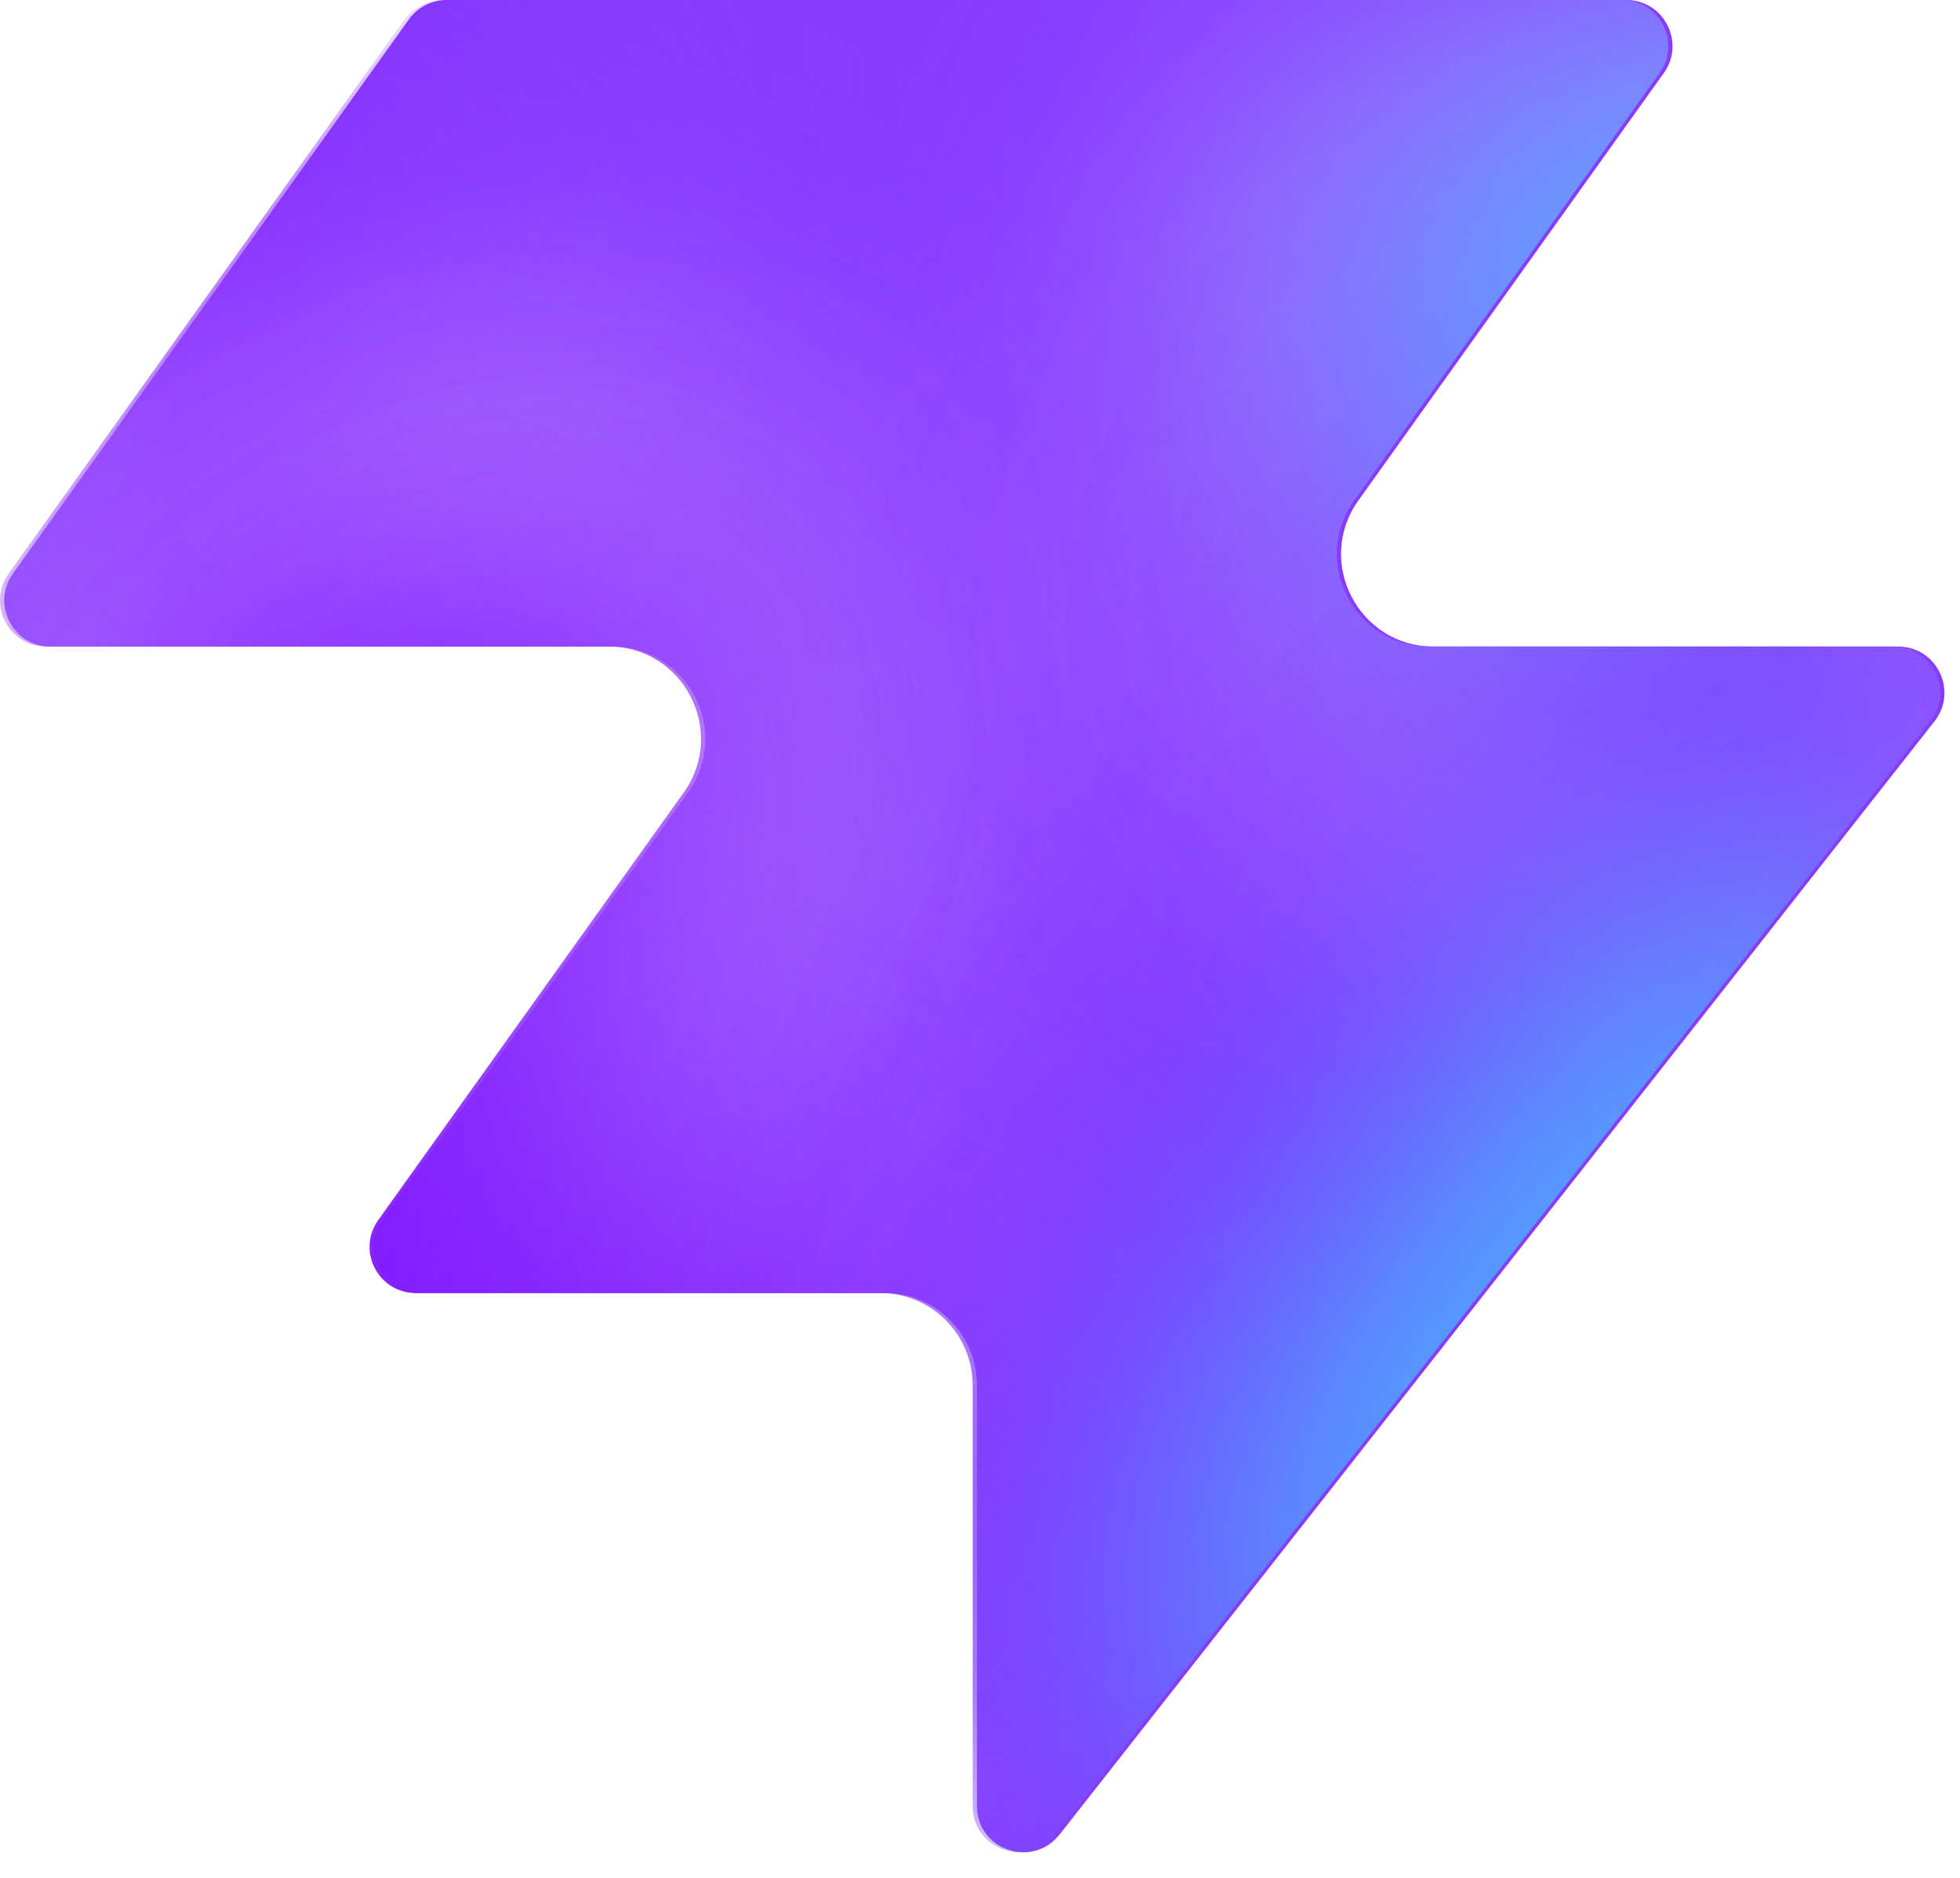
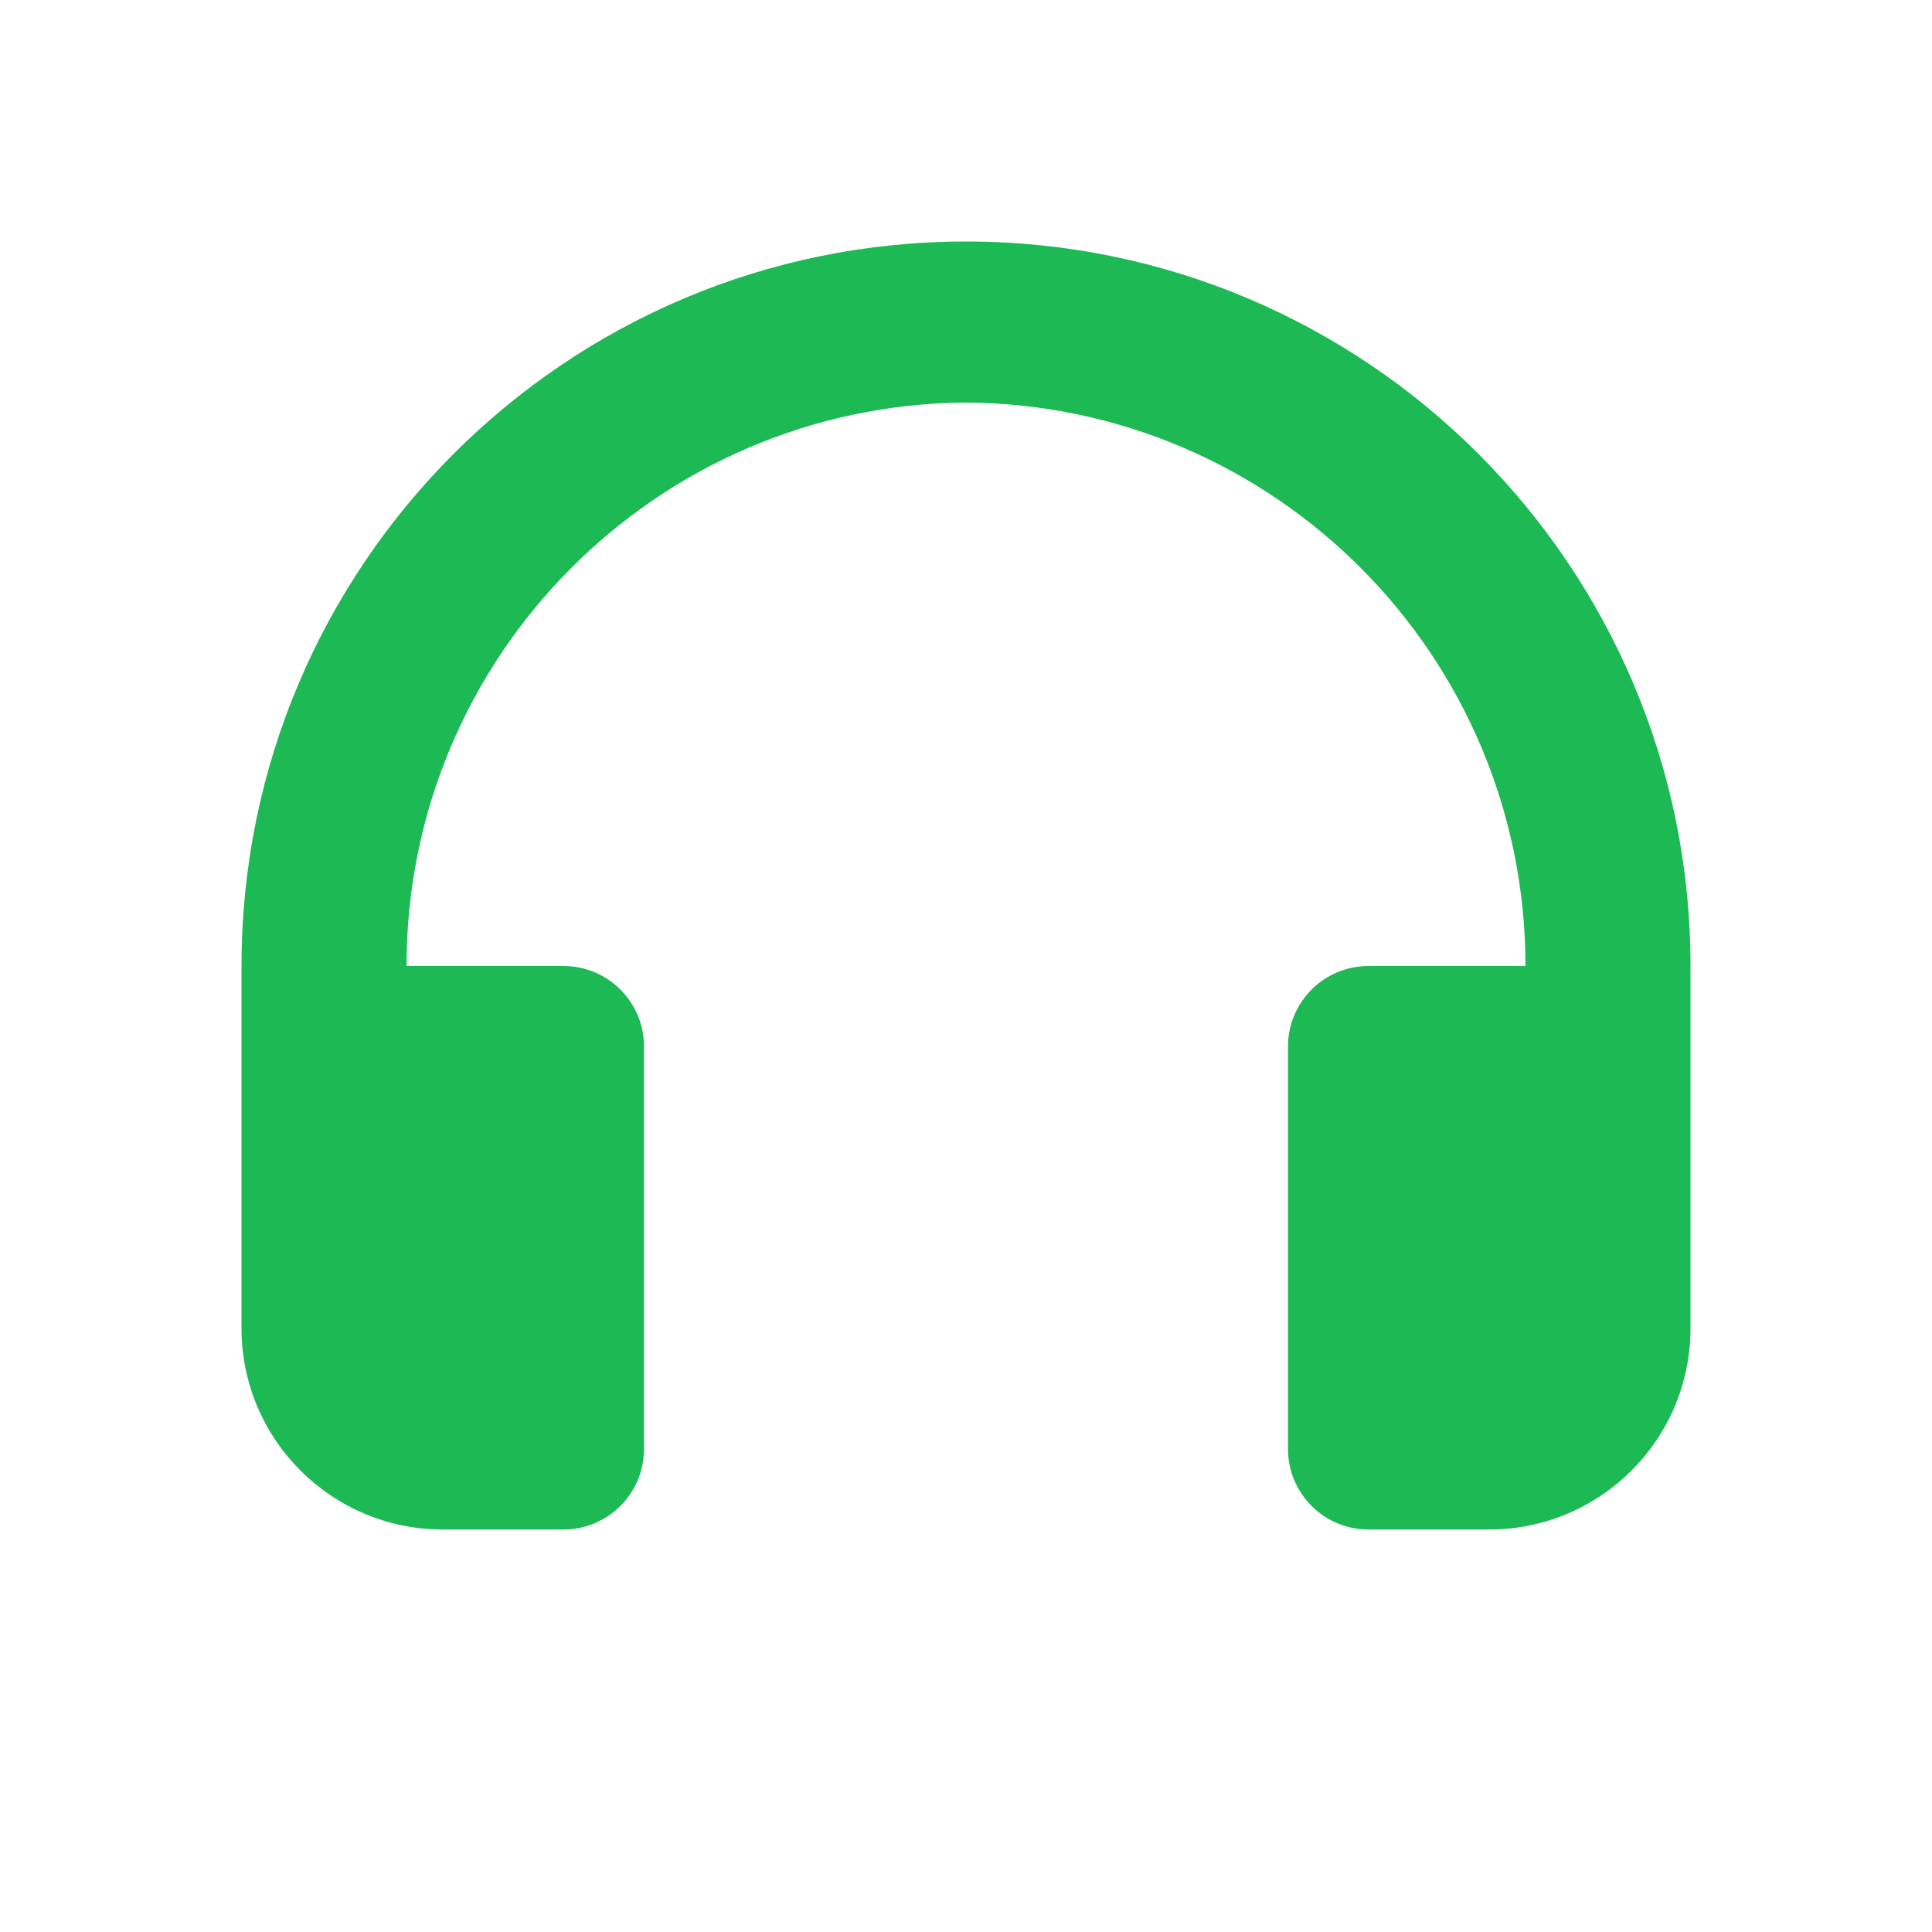
- <svg xmlns="http://www.w3.org/2000/svg" width="48" height="46" fill="none" viewBox="0 0 48 46">
-   <path fill="#863bff" d="M25.946 44.938c-.664.845-2.021.375-2.021-.698V33.937a2.26 2.26 0 0 0-2.262-2.262H10.287c-.92 0-1.456-1.04-.92-1.788l7.48-10.471c1.07-1.497 0-3.578-1.842-3.578H1.237c-.92 0-1.456-1.04-.92-1.788L10.013.474c.214-.297.556-.474.92-.474h28.894c.92 0 1.456 1.04.92 1.788l-7.48 10.471c-1.07 1.498 0 3.579 1.842 3.579h11.377c.943 0 1.473 1.088.89 1.83L25.947 44.94z" style="fill:#863bff;fill:color(display-p3 .525 .23 1);fill-opacity:1" />
-   <mask id="a" width="48" height="46" x="0" y="0" maskUnits="userSpaceOnUse" style="mask-type:alpha">
-     <path fill="#000" d="M25.842 44.938c-.664.844-2.021.375-2.021-.698V33.937a2.26 2.26 0 0 0-2.262-2.262H10.183c-.92 0-1.456-1.04-.92-1.788l7.48-10.471c1.07-1.498 0-3.579-1.842-3.579H1.133c-.92 0-1.456-1.04-.92-1.787L9.91.473c.214-.297.556-.474.92-.474h28.894c.92 0 1.456 1.04.92 1.788l-7.48 10.471c-1.07 1.498 0 3.578 1.842 3.578h11.377c.943 0 1.473 1.088.89 1.832L25.843 44.94z" style="fill:#000;fill-opacity:1" />
-   </mask>
-   <g mask="url(#a)">
-     <g filter="url(#b)">
-       <ellipse cx="5.508" cy="14.704" fill="#ede6ff" rx="5.508" ry="14.704" style="fill:#ede6ff;fill:color(display-p3 .927 .903 1);fill-opacity:1" transform="matrix(.00324 1 1 -.00324 -4.47 31.516)" />
-     </g>
-     <g filter="url(#c)">
-       <ellipse cx="10.399" cy="29.851" fill="#ede6ff" rx="10.399" ry="29.851" style="fill:#ede6ff;fill:color(display-p3 .927 .903 1);fill-opacity:1" transform="matrix(.00324 1 1 -.00324 -39.328 7.883)" />
-     </g>
-     <g filter="url(#d)">
-       <ellipse cx="5.508" cy="30.487" fill="#7e14ff" rx="5.508" ry="30.487" style="fill:#7e14ff;fill:color(display-p3 .492 .077 1);fill-opacity:1" transform="rotate(89.814 -25.913 -14.639)scale(1 -1)" />
-     </g>
-     <g filter="url(#e)">
-       <ellipse cx="5.508" cy="30.599" fill="#7e14ff" rx="5.508" ry="30.599" style="fill:#7e14ff;fill:color(display-p3 .492 .077 1);fill-opacity:1" transform="rotate(89.814 -32.644 -3.334)scale(1 -1)" />
-     </g>
-     <g filter="url(#f)">
-       <ellipse cx="5.508" cy="30.599" fill="#7e14ff" rx="5.508" ry="30.599" style="fill:#7e14ff;fill:color(display-p3 .492 .077 1);fill-opacity:1" transform="matrix(.00324 1 1 -.00324 -34.34 30.47)" />
-     </g>
-     <g filter="url(#g)">
-       <ellipse cx="14.072" cy="22.078" fill="#ede6ff" rx="14.072" ry="22.078" style="fill:#ede6ff;fill:color(display-p3 .927 .903 1);fill-opacity:1" transform="rotate(93.35 24.506 48.493)scale(-1 1)" />
-     </g>
-     <g filter="url(#h)">
-       <ellipse cx="3.47" cy="21.501" fill="#7e14ff" rx="3.47" ry="21.501" style="fill:#7e14ff;fill:color(display-p3 .492 .077 1);fill-opacity:1" transform="rotate(89.009 28.708 47.59)scale(-1 1)" />
-     </g>
-     <g filter="url(#i)">
-       <ellipse cx="3.47" cy="21.501" fill="#7e14ff" rx="3.47" ry="21.501" style="fill:#7e14ff;fill:color(display-p3 .492 .077 1);fill-opacity:1" transform="rotate(89.009 28.708 47.59)scale(-1 1)" />
-     </g>
-     <g filter="url(#j)">
-       <ellipse cx=".387" cy="8.972" fill="#7e14ff" rx="4.407" ry="29.108" style="fill:#7e14ff;fill:color(display-p3 .492 .077 1);fill-opacity:1" transform="rotate(39.51 .387 8.972)" />
-     </g>
-     <g filter="url(#k)">
-       <ellipse cx="47.523" cy="-6.092" fill="#7e14ff" rx="4.407" ry="29.108" style="fill:#7e14ff;fill:color(display-p3 .492 .077 1);fill-opacity:1" transform="rotate(37.892 47.523 -6.092)" />
-     </g>
-     <g filter="url(#l)">
-       <ellipse cx="41.412" cy="6.333" fill="#47bfff" rx="5.971" ry="9.665" style="fill:#47bfff;fill:color(display-p3 .28 .748 1);fill-opacity:1" transform="rotate(37.892 41.412 6.333)" />
-     </g>
-     <g filter="url(#m)">
-       <ellipse cx="-1.879" cy="38.332" fill="#7e14ff" rx="4.407" ry="29.108" style="fill:#7e14ff;fill:color(display-p3 .492 .077 1);fill-opacity:1" transform="rotate(37.892 -1.88 38.332)" />
-     </g>
-     <g filter="url(#n)">
-       <ellipse cx="-1.879" cy="38.332" fill="#7e14ff" rx="4.407" ry="29.108" style="fill:#7e14ff;fill:color(display-p3 .492 .077 1);fill-opacity:1" transform="rotate(37.892 -1.88 38.332)" />
-     </g>
-     <g filter="url(#o)">
-       <ellipse cx="35.651" cy="29.907" fill="#7e14ff" rx="4.407" ry="29.108" style="fill:#7e14ff;fill:color(display-p3 .492 .077 1);fill-opacity:1" transform="rotate(37.892 35.651 29.907)" />
-     </g>
-     <g filter="url(#p)">
-       <ellipse cx="38.418" cy="32.4" fill="#47bfff" rx="5.971" ry="15.297" style="fill:#47bfff;fill:color(display-p3 .28 .748 1);fill-opacity:1" transform="rotate(37.892 38.418 32.4)" />
-     </g>
-   </g>
-   <defs>
-     <filter id="b" width="60.045" height="41.654" x="-19.77" y="16.149" color-interpolation-filters="sRGB" filterUnits="userSpaceOnUse">
-       <feFlood flood-opacity="0" result="BackgroundImageFix" />
-       <feBlend in="SourceGraphic" in2="BackgroundImageFix" result="shape" />
-       <feGaussianBlur result="effect1_foregroundBlur_2002_17158" stdDeviation="7.659" />
-     </filter>
-     <filter id="c" width="90.34" height="51.437" x="-54.613" y="-7.533" color-interpolation-filters="sRGB" filterUnits="userSpaceOnUse">
-       <feFlood flood-opacity="0" result="BackgroundImageFix" />
-       <feBlend in="SourceGraphic" in2="BackgroundImageFix" result="shape" />
-       <feGaussianBlur result="effect1_foregroundBlur_2002_17158" stdDeviation="7.659" />
-     </filter>
-     <filter id="d" width="79.355" height="29.4" x="-49.64" y="2.03" color-interpolation-filters="sRGB" filterUnits="userSpaceOnUse">
-       <feFlood flood-opacity="0" result="BackgroundImageFix" />
-       <feBlend in="SourceGraphic" in2="BackgroundImageFix" result="shape" />
-       <feGaussianBlur result="effect1_foregroundBlur_2002_17158" stdDeviation="4.596" />
-     </filter>
-     <filter id="e" width="79.579" height="29.4" x="-45.045" y="20.029" color-interpolation-filters="sRGB" filterUnits="userSpaceOnUse">
-       <feFlood flood-opacity="0" result="BackgroundImageFix" />
-       <feBlend in="SourceGraphic" in2="BackgroundImageFix" result="shape" />
-       <feGaussianBlur result="effect1_foregroundBlur_2002_17158" stdDeviation="4.596" />
-     </filter>
-     <filter id="f" width="79.579" height="29.4" x="-43.513" y="21.178" color-interpolation-filters="sRGB" filterUnits="userSpaceOnUse">
-       <feFlood flood-opacity="0" result="BackgroundImageFix" />
-       <feBlend in="SourceGraphic" in2="BackgroundImageFix" result="shape" />
-       <feGaussianBlur result="effect1_foregroundBlur_2002_17158" stdDeviation="4.596" />
-     </filter>
-     <filter id="g" width="74.749" height="58.852" x="15.756" y="-17.901" color-interpolation-filters="sRGB" filterUnits="userSpaceOnUse">
-       <feFlood flood-opacity="0" result="BackgroundImageFix" />
-       <feBlend in="SourceGraphic" in2="BackgroundImageFix" result="shape" />
-       <feGaussianBlur result="effect1_foregroundBlur_2002_17158" stdDeviation="7.659" />
-     </filter>
-     <filter id="h" width="61.377" height="25.362" x="23.548" y="2.284" color-interpolation-filters="sRGB" filterUnits="userSpaceOnUse">
-       <feFlood flood-opacity="0" result="BackgroundImageFix" />
-       <feBlend in="SourceGraphic" in2="BackgroundImageFix" result="shape" />
-       <feGaussianBlur result="effect1_foregroundBlur_2002_17158" stdDeviation="4.596" />
-     </filter>
-     <filter id="i" width="61.377" height="25.362" x="23.548" y="2.284" color-interpolation-filters="sRGB" filterUnits="userSpaceOnUse">
-       <feFlood flood-opacity="0" result="BackgroundImageFix" />
-       <feBlend in="SourceGraphic" in2="BackgroundImageFix" result="shape" />
-       <feGaussianBlur result="effect1_foregroundBlur_2002_17158" stdDeviation="4.596" />
-     </filter>
-     <filter id="j" width="56.045" height="63.649" x="-27.636" y="-22.853" color-interpolation-filters="sRGB" filterUnits="userSpaceOnUse">
-       <feFlood flood-opacity="0" result="BackgroundImageFix" />
-       <feBlend in="SourceGraphic" in2="BackgroundImageFix" result="shape" />
-       <feGaussianBlur result="effect1_foregroundBlur_2002_17158" stdDeviation="4.596" />
-     </filter>
-     <filter id="k" width="54.814" height="64.646" x="20.116" y="-38.415" color-interpolation-filters="sRGB" filterUnits="userSpaceOnUse">
-       <feFlood flood-opacity="0" result="BackgroundImageFix" />
-       <feBlend in="SourceGraphic" in2="BackgroundImageFix" result="shape" />
-       <feGaussianBlur result="effect1_foregroundBlur_2002_17158" stdDeviation="4.596" />
-     </filter>
-     <filter id="l" width="33.541" height="35.313" x="24.641" y="-11.323" color-interpolation-filters="sRGB" filterUnits="userSpaceOnUse">
-       <feFlood flood-opacity="0" result="BackgroundImageFix" />
-       <feBlend in="SourceGraphic" in2="BackgroundImageFix" result="shape" />
-       <feGaussianBlur result="effect1_foregroundBlur_2002_17158" stdDeviation="4.596" />
-     </filter>
-     <filter id="m" width="54.814" height="64.646" x="-29.286" y="6.009" color-interpolation-filters="sRGB" filterUnits="userSpaceOnUse">
-       <feFlood flood-opacity="0" result="BackgroundImageFix" />
-       <feBlend in="SourceGraphic" in2="BackgroundImageFix" result="shape" />
-       <feGaussianBlur result="effect1_foregroundBlur_2002_17158" stdDeviation="4.596" />
-     </filter>
-     <filter id="n" width="54.814" height="64.646" x="-29.286" y="6.009" color-interpolation-filters="sRGB" filterUnits="userSpaceOnUse">
-       <feFlood flood-opacity="0" result="BackgroundImageFix" />
-       <feBlend in="SourceGraphic" in2="BackgroundImageFix" result="shape" />
-       <feGaussianBlur result="effect1_foregroundBlur_2002_17158" stdDeviation="4.596" />
-     </filter>
-     <filter id="o" width="54.814" height="64.646" x="8.244" y="-2.416" color-interpolation-filters="sRGB" filterUnits="userSpaceOnUse">
-       <feFlood flood-opacity="0" result="BackgroundImageFix" />
-       <feBlend in="SourceGraphic" in2="BackgroundImageFix" result="shape" />
-       <feGaussianBlur result="effect1_foregroundBlur_2002_17158" stdDeviation="4.596" />
-     </filter>
-     <filter id="p" width="39.409" height="43.623" x="18.713" y="10.588" color-interpolation-filters="sRGB" filterUnits="userSpaceOnUse">
-       <feFlood flood-opacity="0" result="BackgroundImageFix" />
-       <feBlend in="SourceGraphic" in2="BackgroundImageFix" result="shape" />
-       <feGaussianBlur result="effect1_foregroundBlur_2002_17158" stdDeviation="4.596" />
-     </filter>
-   </defs>
+ <svg xmlns="http://www.w3.org/2000/svg" width="48" height="48" viewBox="0 0 24 24" fill="none">
+   <path d="M12 3C7.03 3 3 7.03 3 12v4.5C3 17.88 4.12 19 5.5 19H7a1 1 0 0 0 1-1v-5a1 1 0 0 0-1-1H5.05A7.002 7.002 0 0 1 12 5a7.002 7.002 0 0 1 6.95 7H17a1 1 0 0 0-1 1v5a1 1 0 0 0 1 1h1.5c1.38 0 2.5-1.12 2.5-2.5V12c0-4.97-4.03-9-9-9z" fill="#1DB954" />
</svg>
